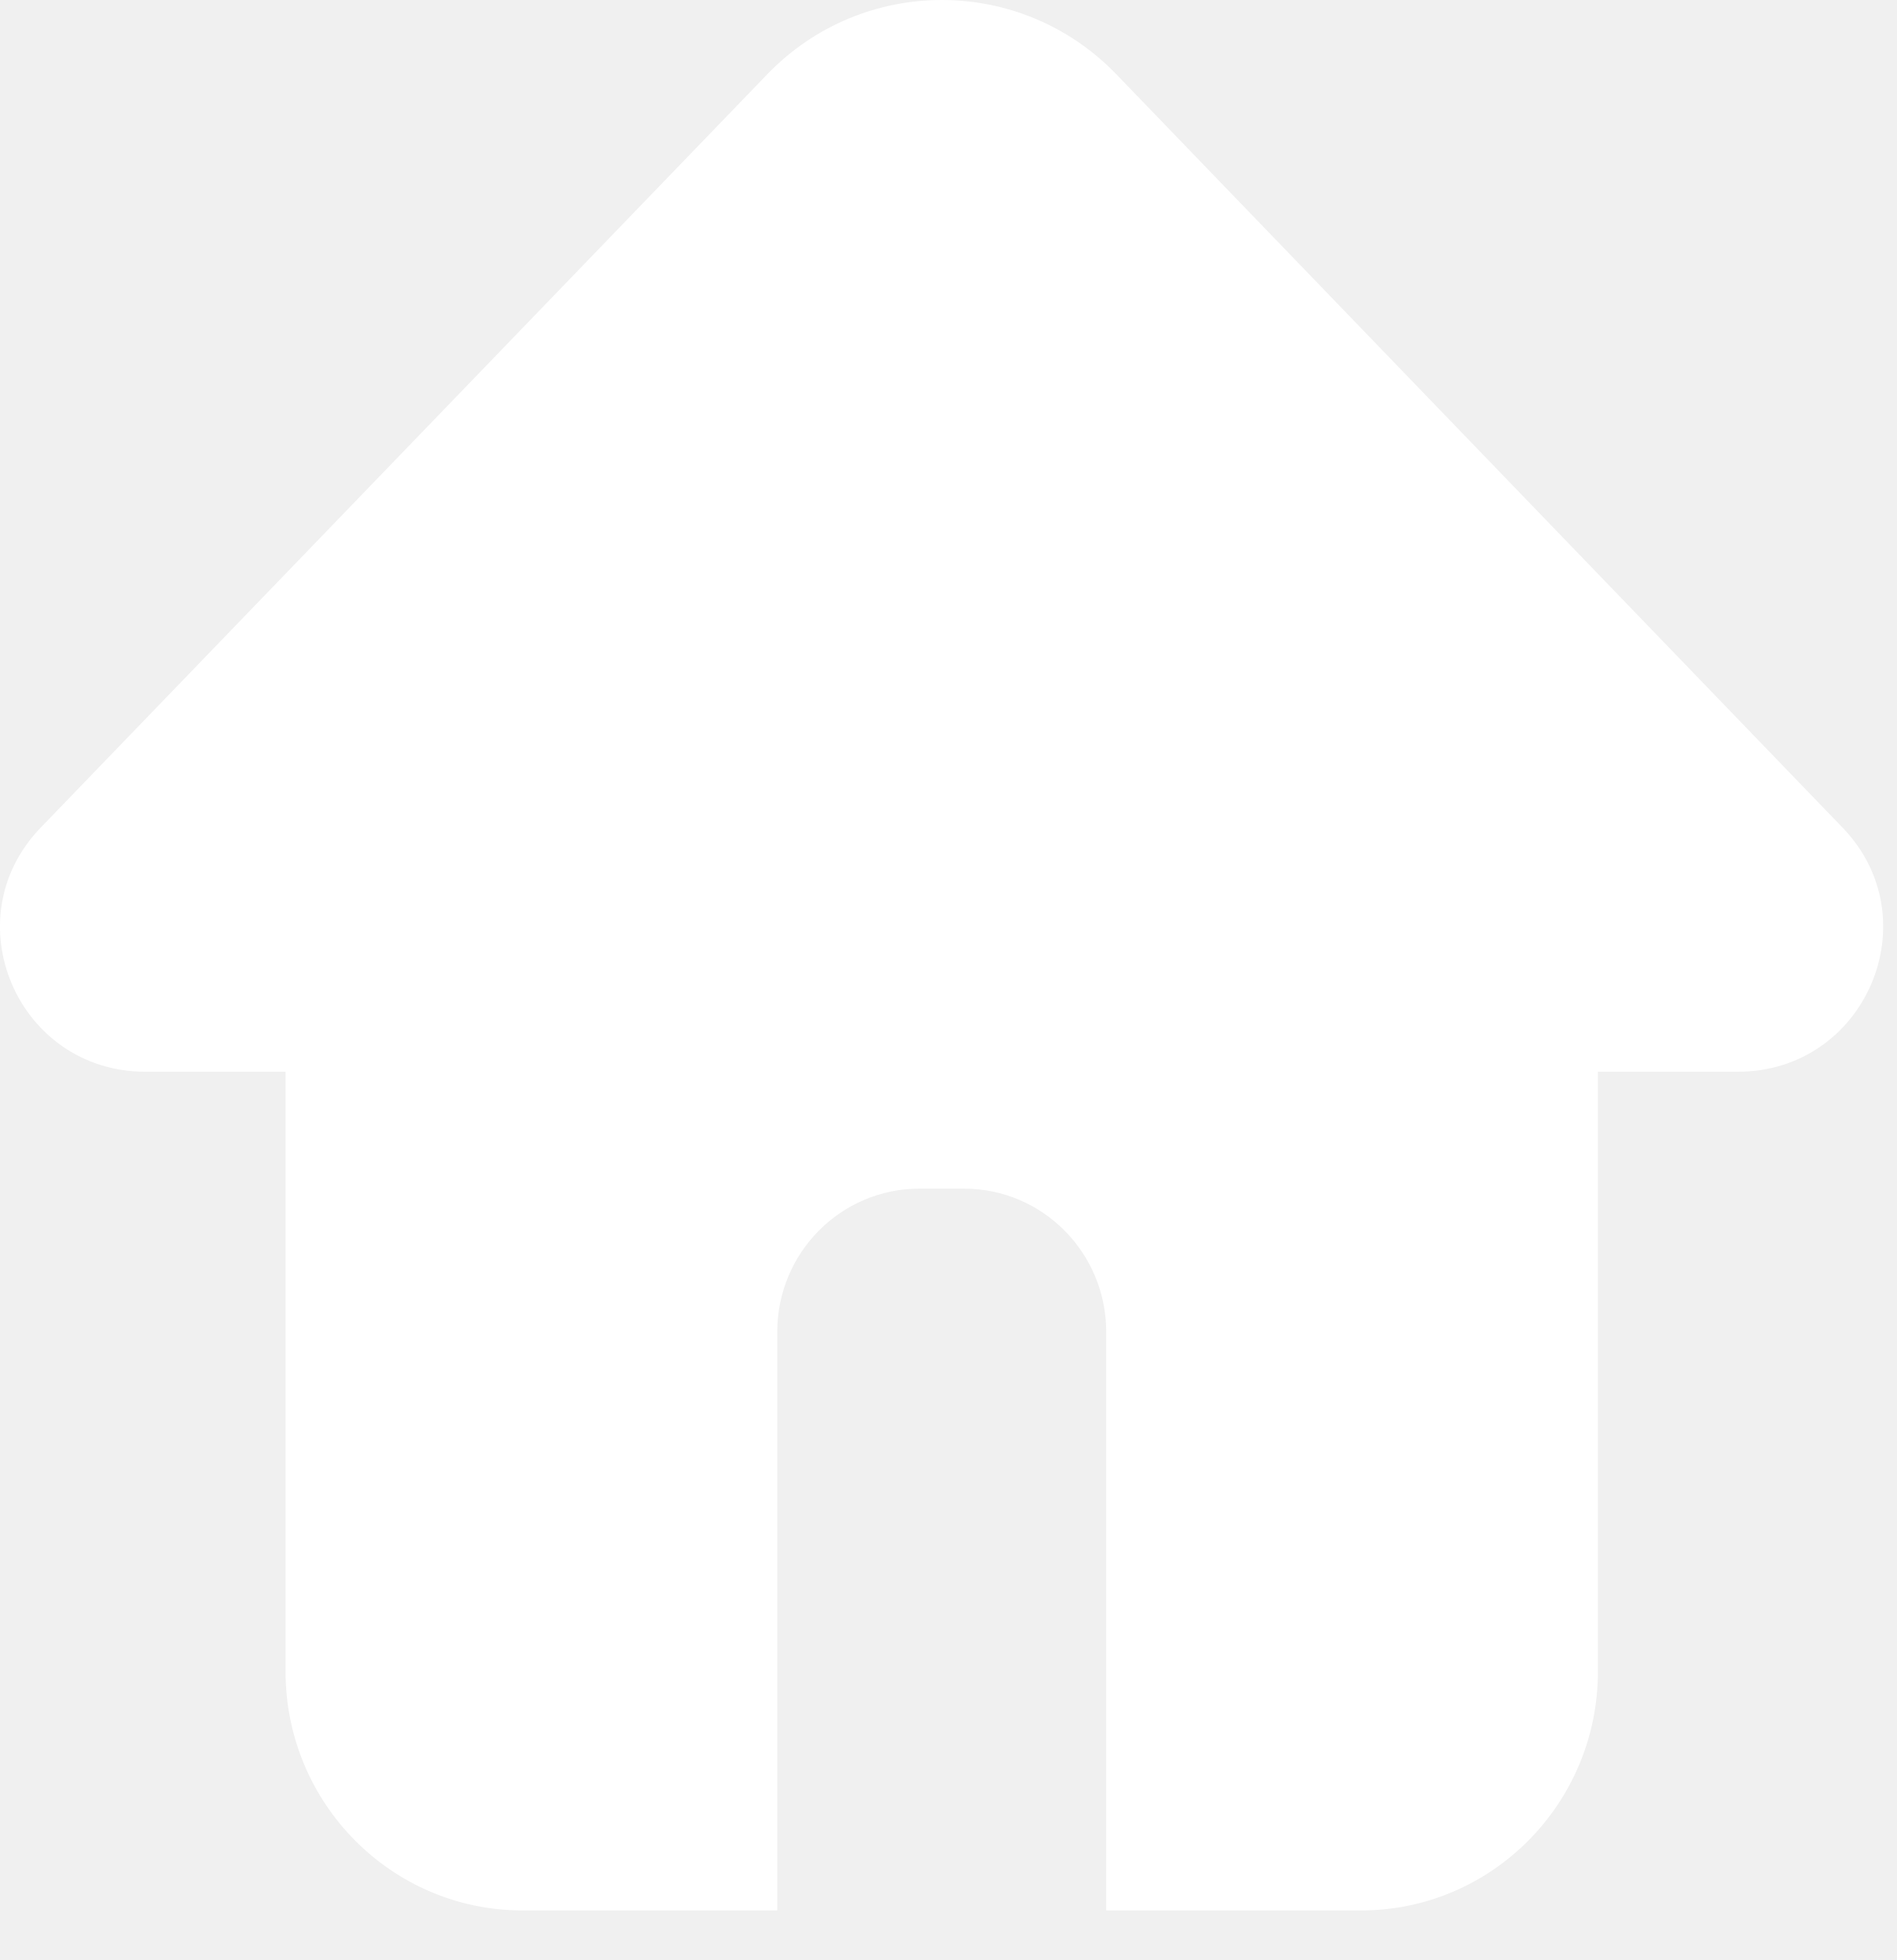
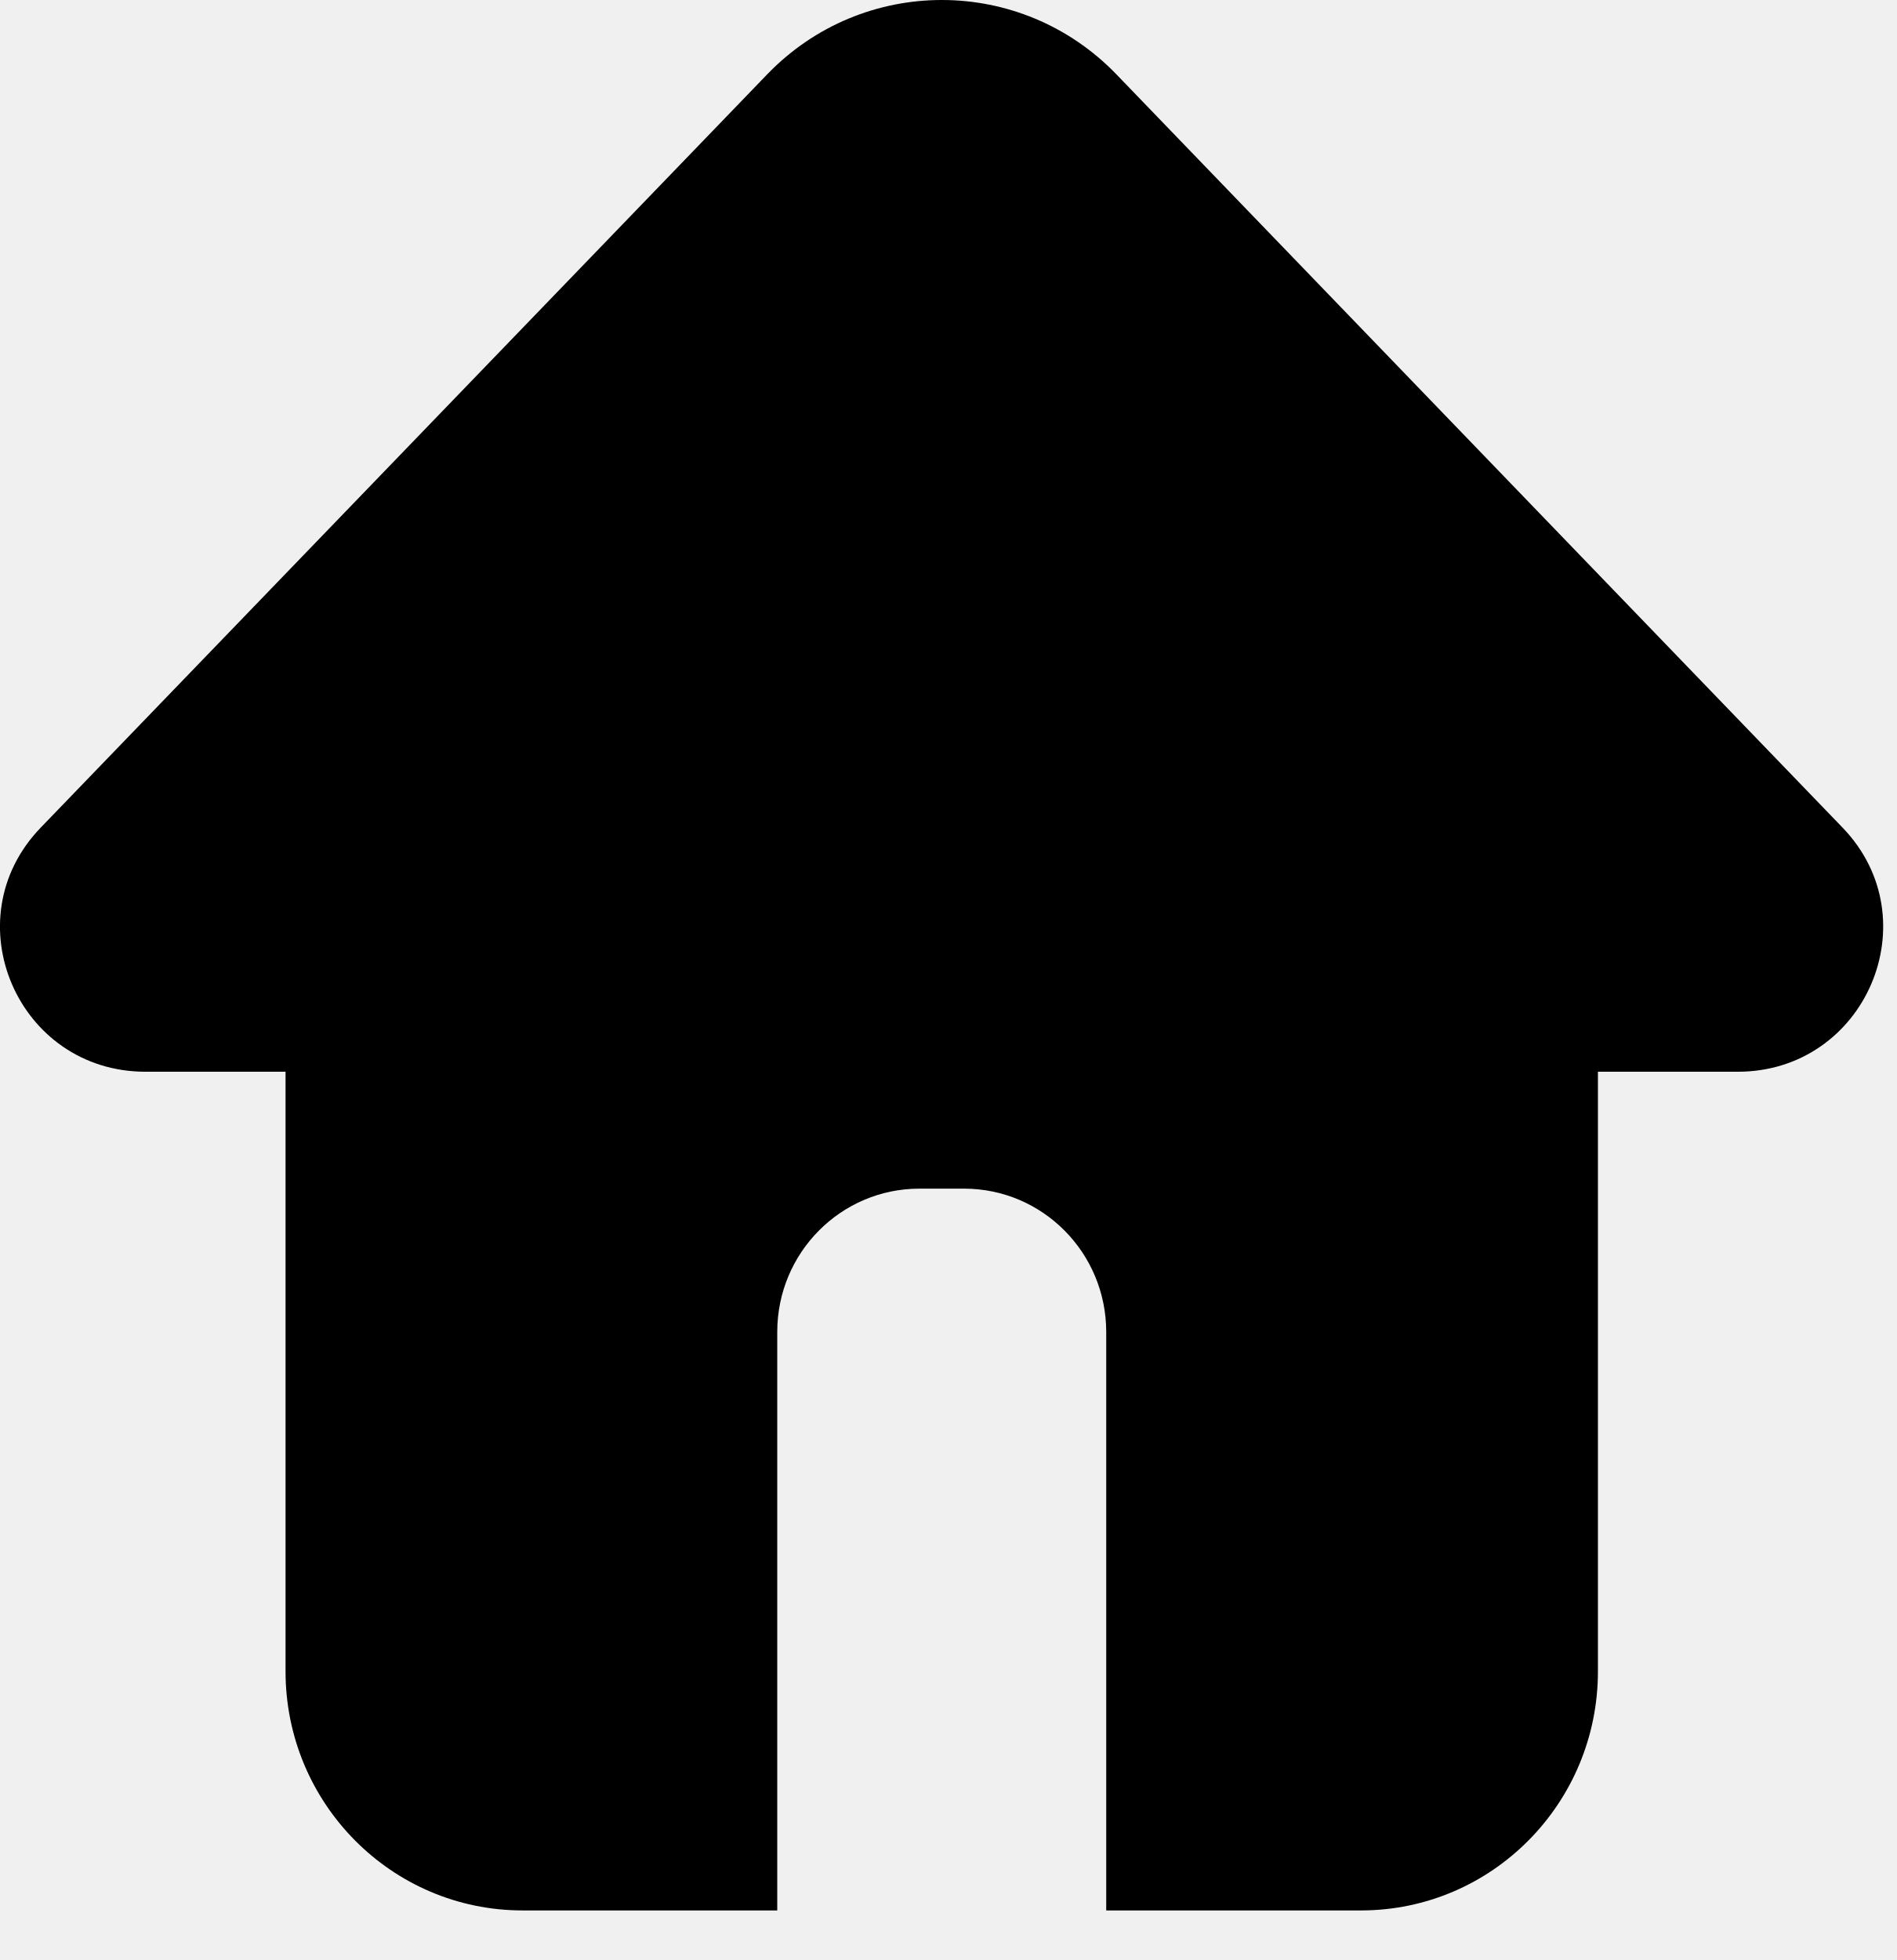
<svg xmlns="http://www.w3.org/2000/svg" width="30" height="31" fill="none" version="1.1" viewBox="0 0 30 31">
-   <path d="m14.898 0c-1.003 0-2.006 0.392-2.762 1.176l-11.493 11.915c-1.4 1.451-0.365 3.86 1.659 3.86h2.215v9.485c0 2.088 1.68 3.78 3.749 3.78h4.029v-9.149c0-1.254 1.008-2.267 2.249-2.267h0.706c1.244 0 2.249 1.016 2.249 2.267v9.149h4.029c2.072 0 3.749-1.694 3.749-3.78v-9.485h2.212c2.021 0 3.056-2.409 1.659-3.86l-11.488-11.915c-0.757-0.784-1.759-1.176-2.762-1.176z" fill="#fff" />
+   <path d="m14.898 0c-1.003 0-2.006 0.392-2.762 1.176l-11.493 11.915c-1.4 1.451-0.365 3.86 1.659 3.86h2.215v9.485c0 2.088 1.68 3.78 3.749 3.78h4.029v-9.149c0-1.254 1.008-2.267 2.249-2.267h0.706c1.244 0 2.249 1.016 2.249 2.267v9.149h4.029c2.072 0 3.749-1.694 3.749-3.78v-9.485h2.212c2.021 0 3.056-2.409 1.659-3.86l-11.488-11.915c-0.757-0.784-1.759-1.176-2.762-1.176z" fill="#000" />
</svg>
